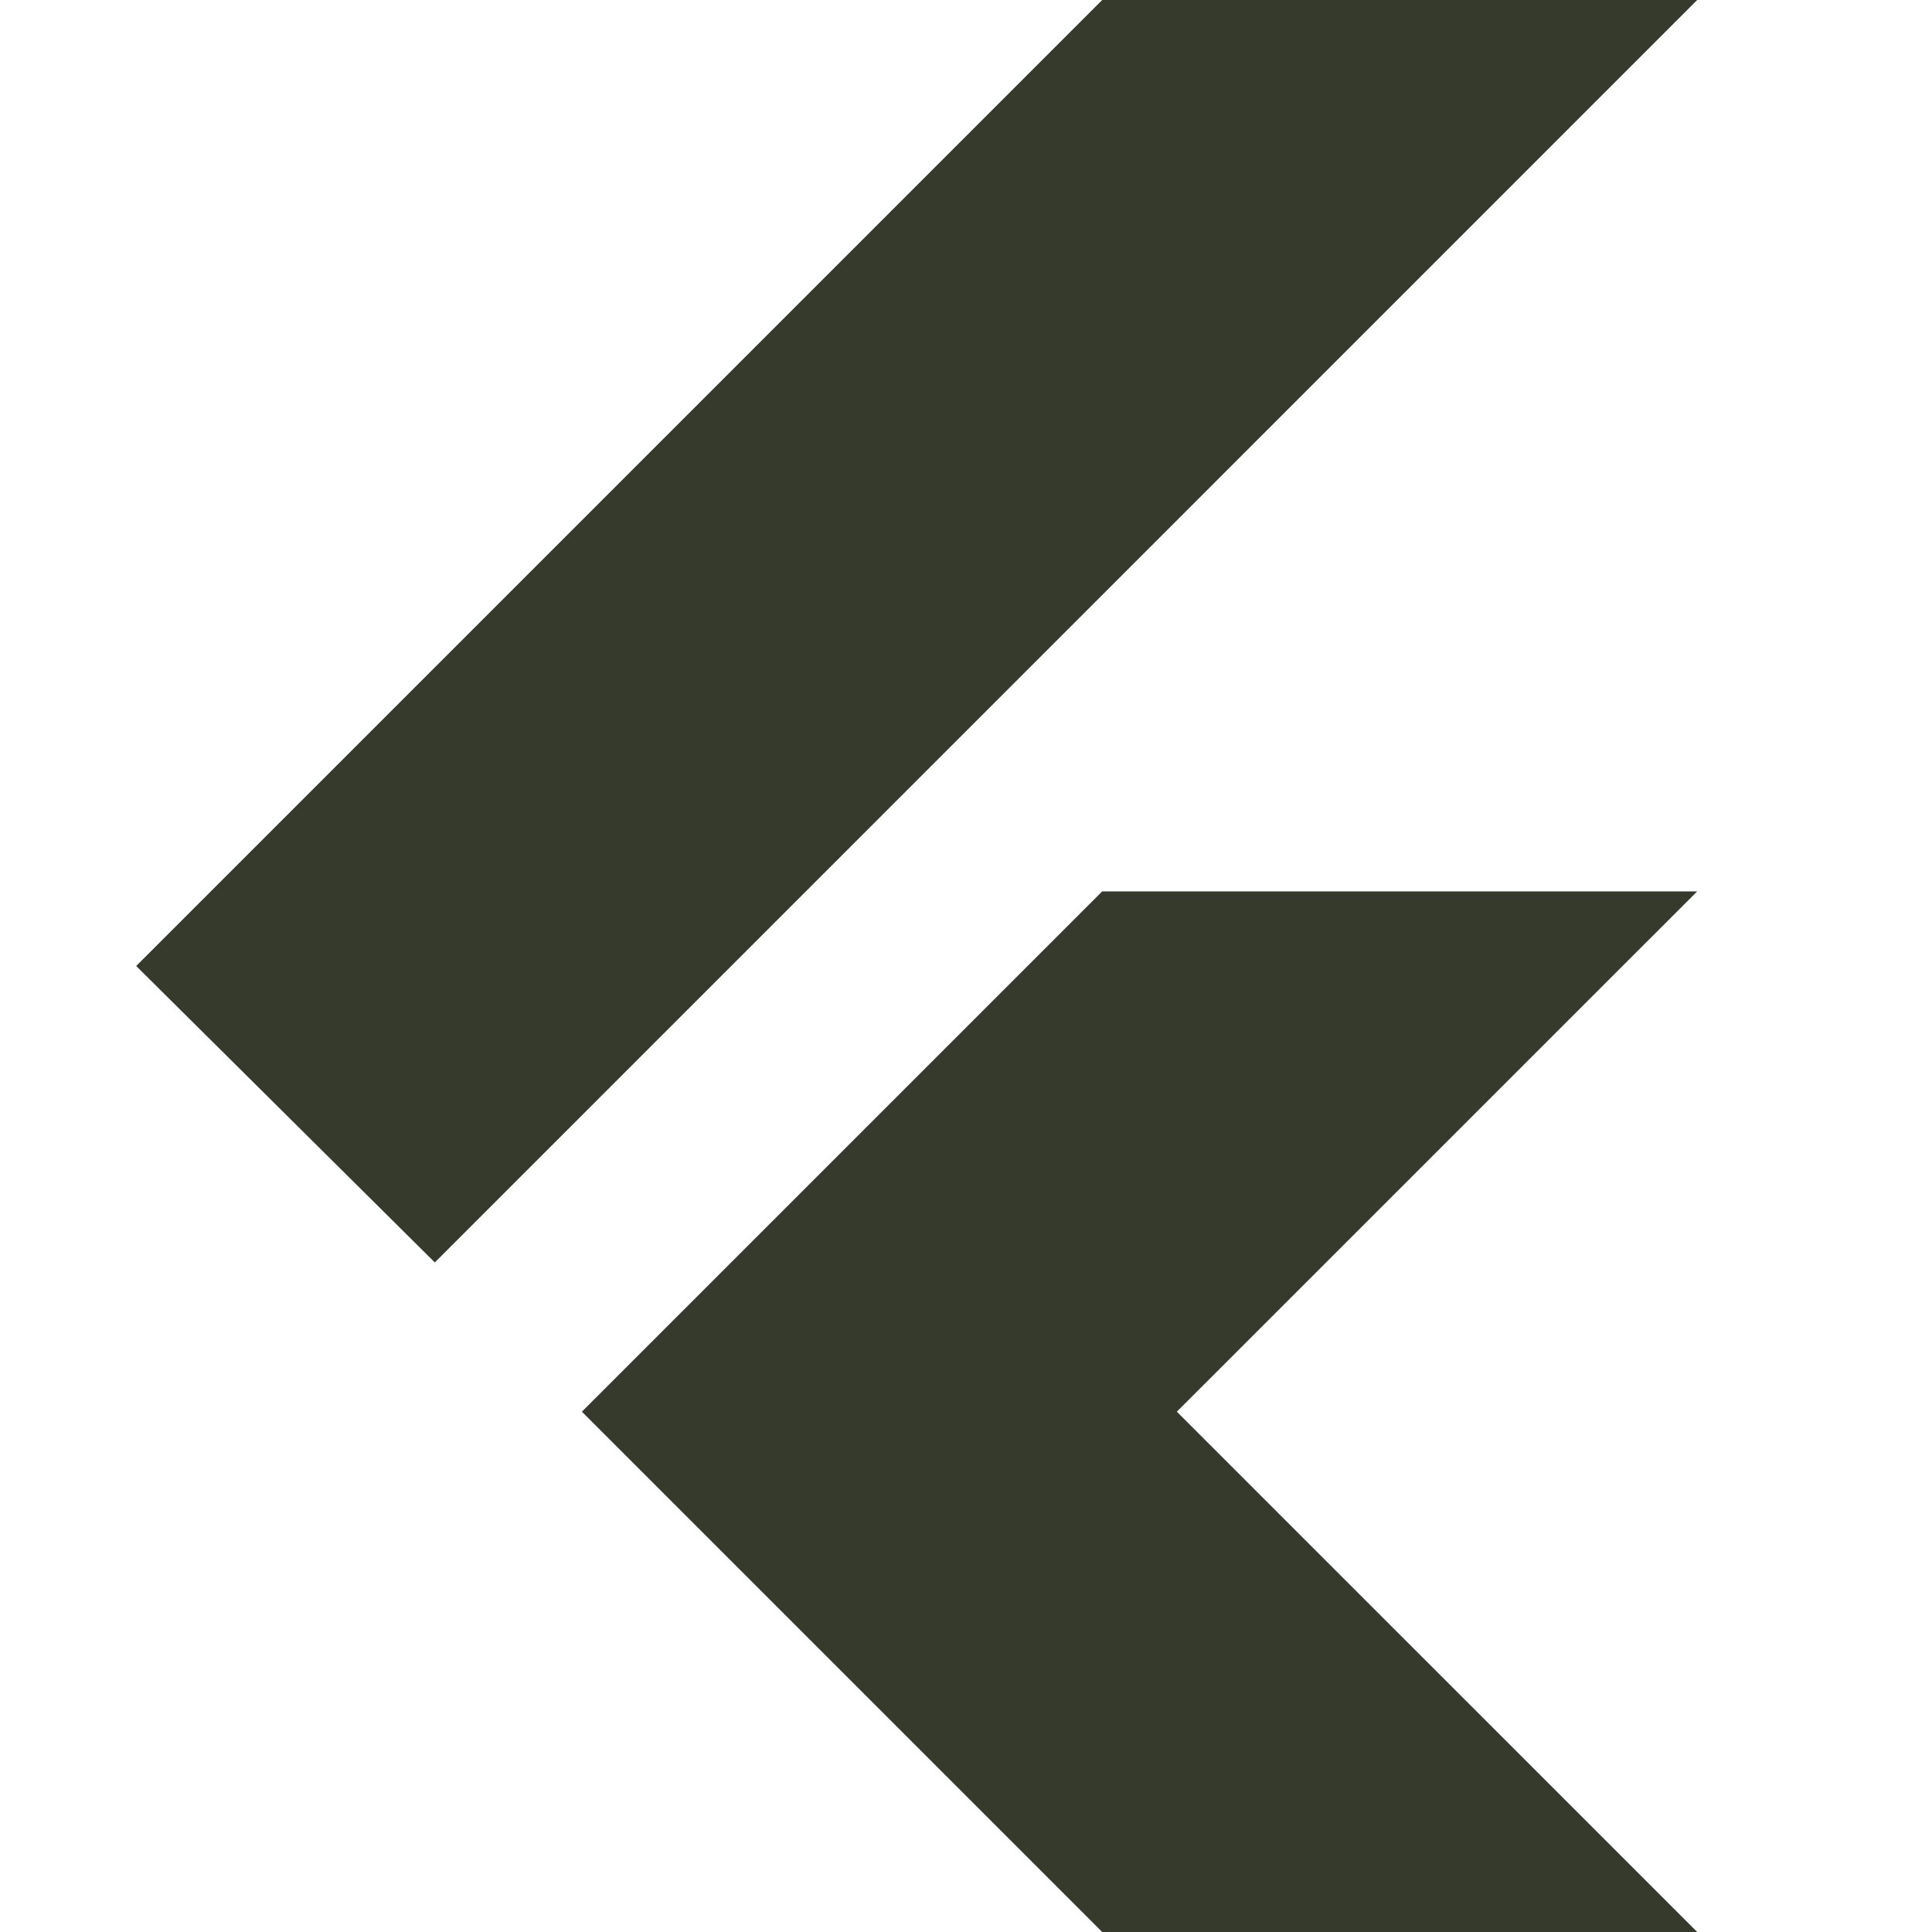
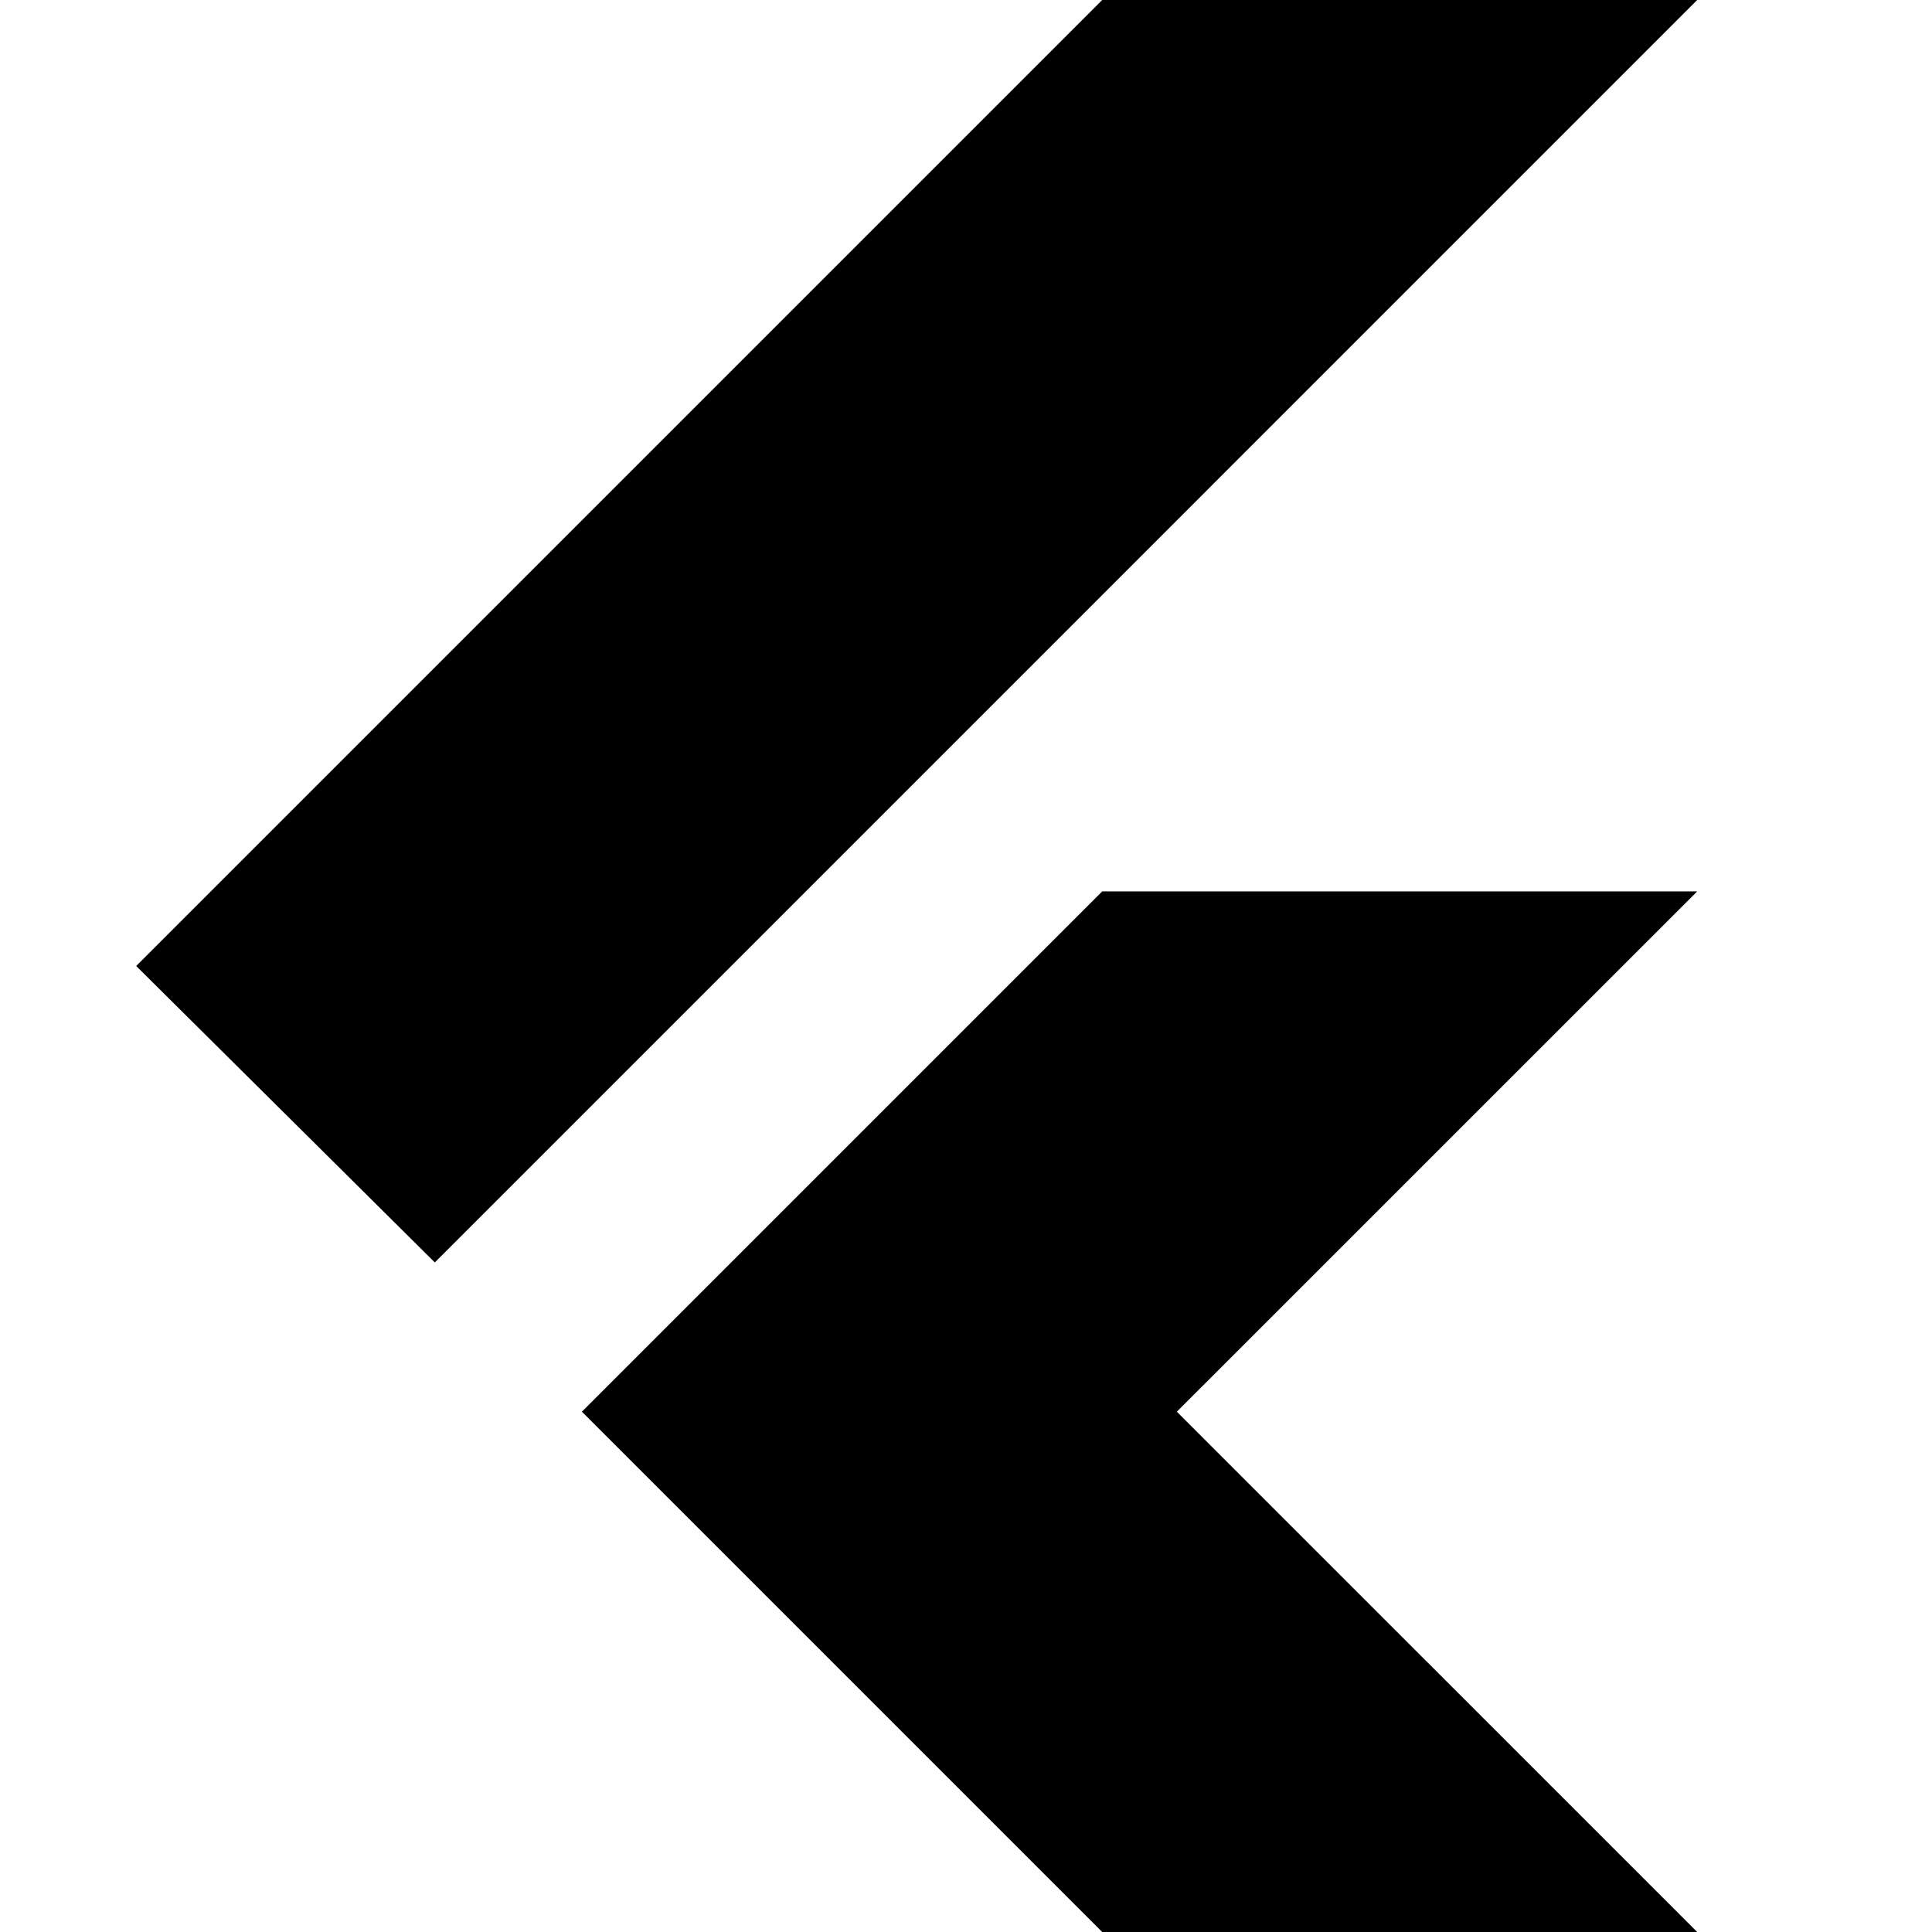
- <svg xmlns="http://www.w3.org/2000/svg" width="32" height="32" fill="none" viewBox="0 0 32 32">
-   <path fill="#363a2c" d="M7.202 20.91 2.256 16l16-16h9.855zM18.256 32l-8.618-8.618 8.618-8.618h9.855l-8.619 8.618L28.111 32z" />
+ <svg xmlns="http://www.w3.org/2000/svg" width="32" height="32" fill="currentColor" viewBox="0 0 32 32">
+   <path d="M7.202 20.91 2.256 16l16-16h9.855zM18.256 32l-8.618-8.618 8.618-8.618h9.855l-8.619 8.618L28.111 32z" />
</svg>
